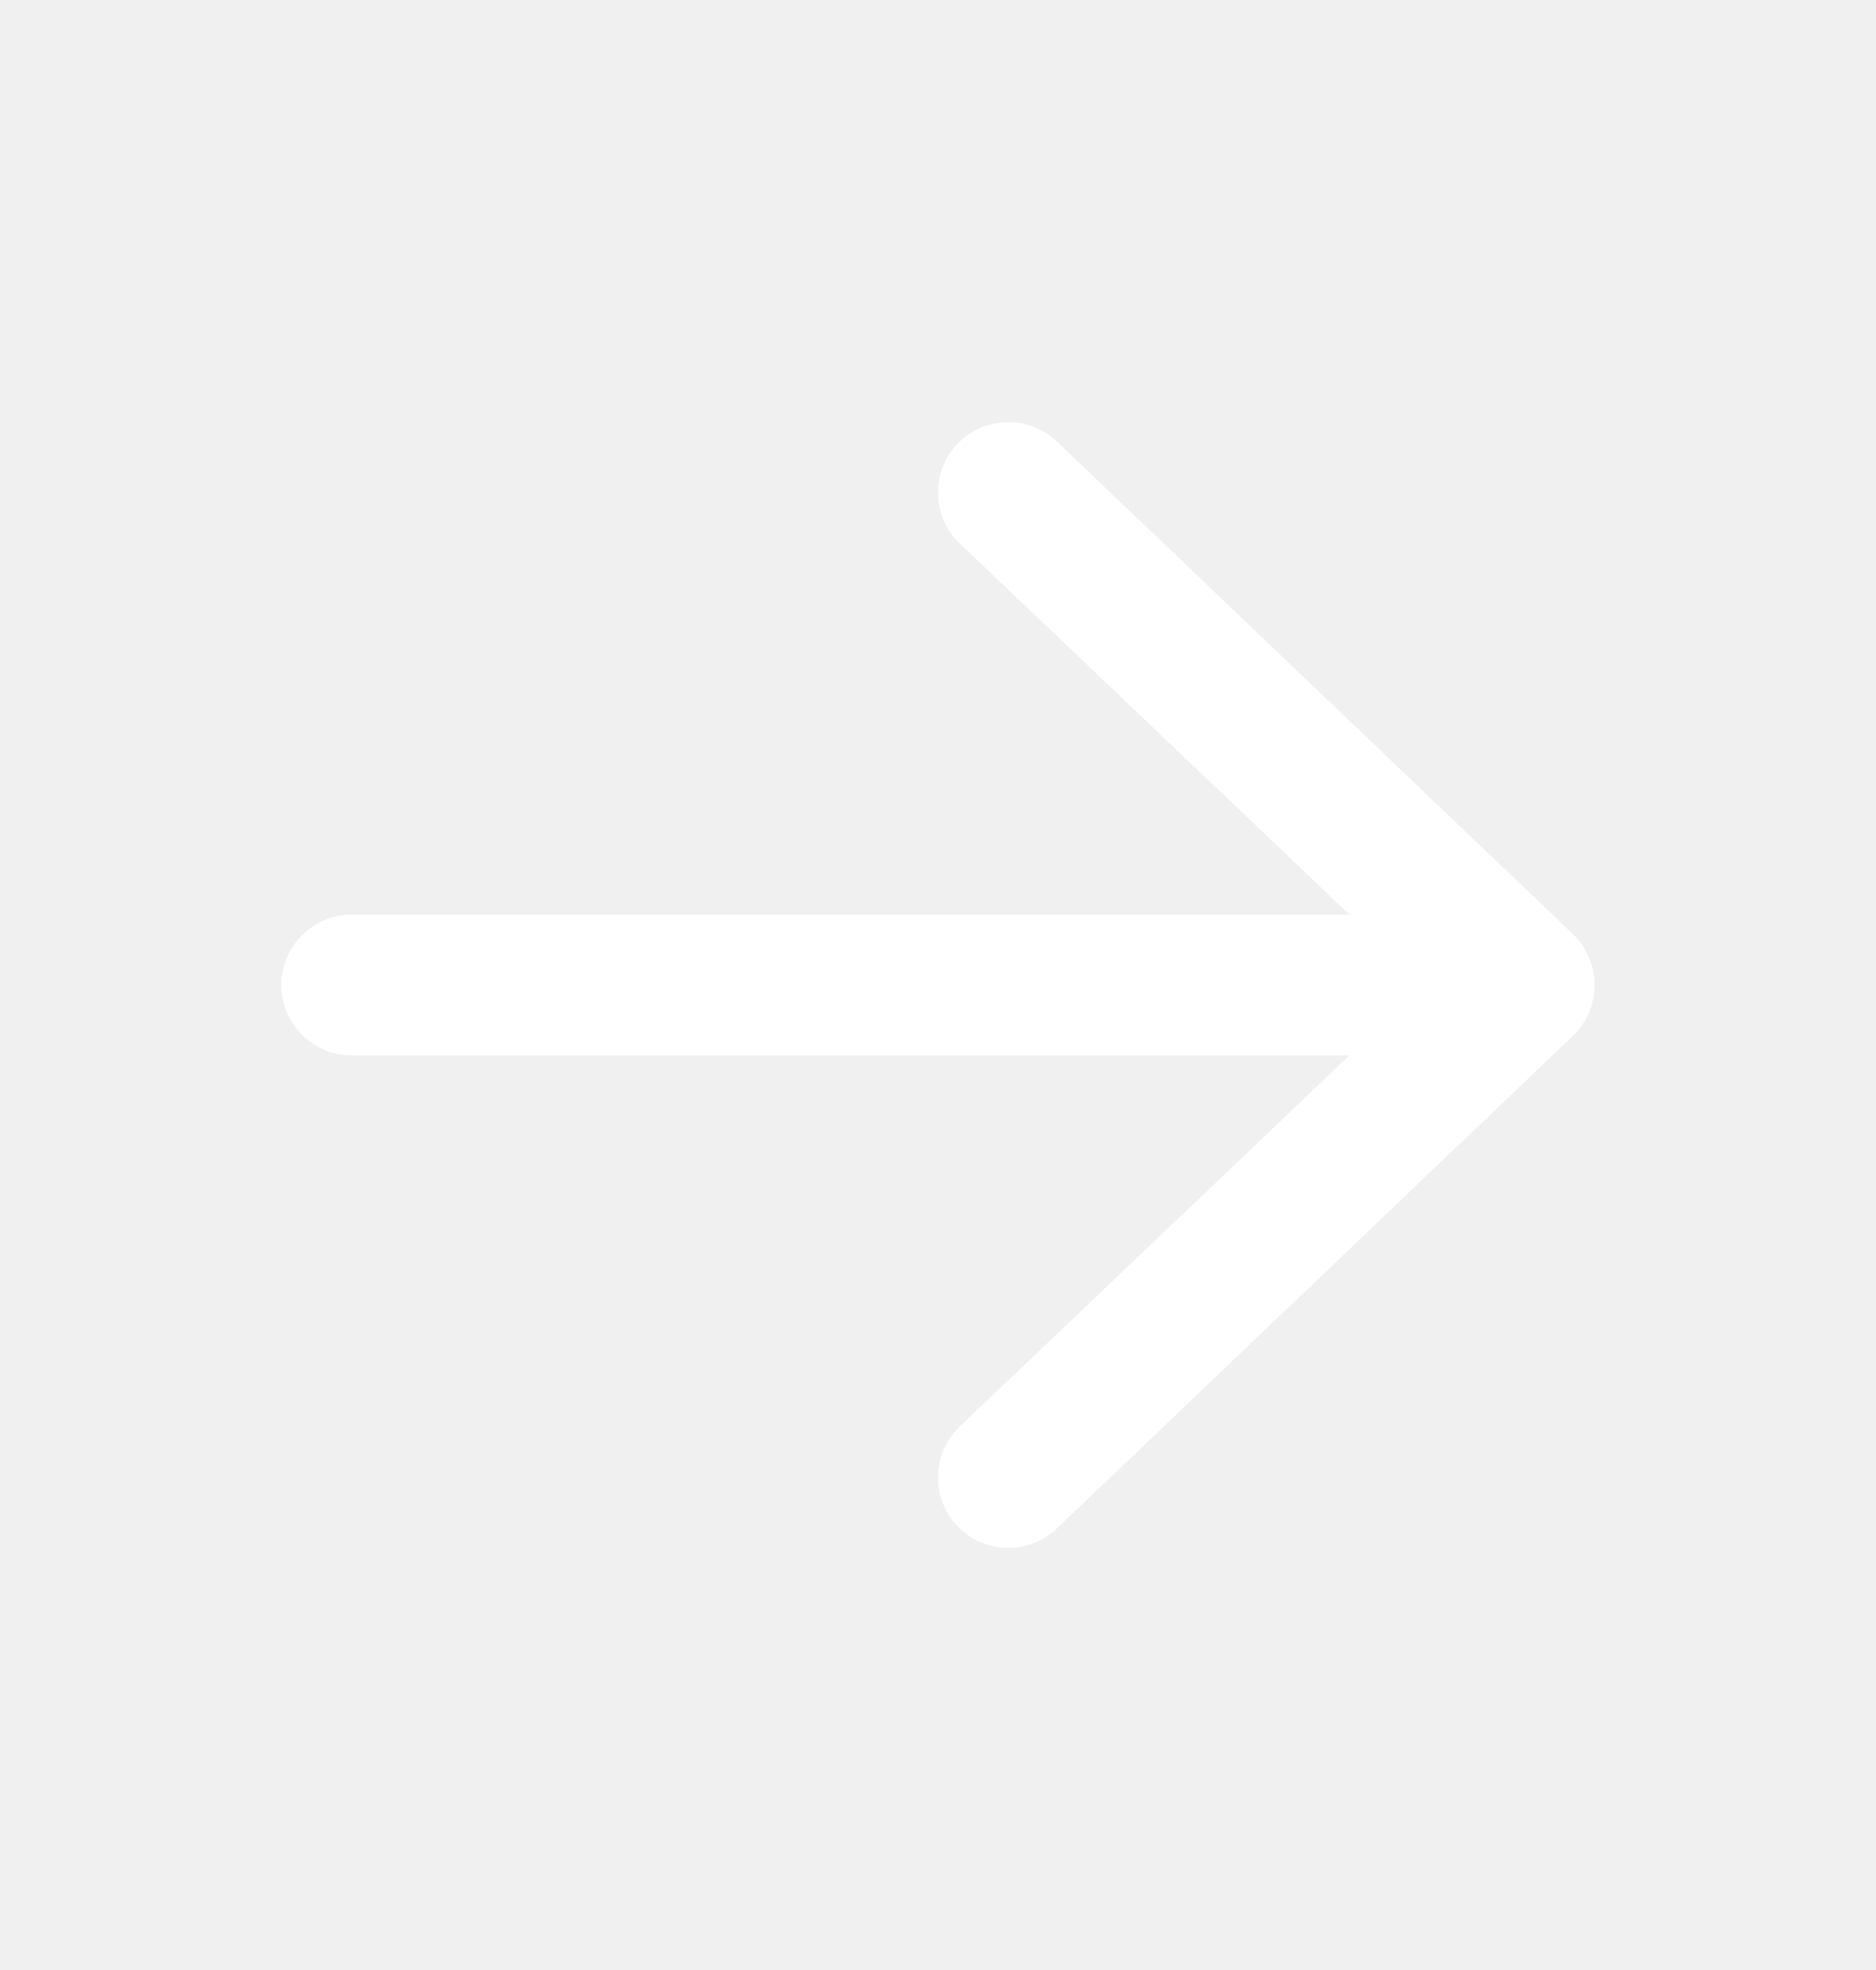
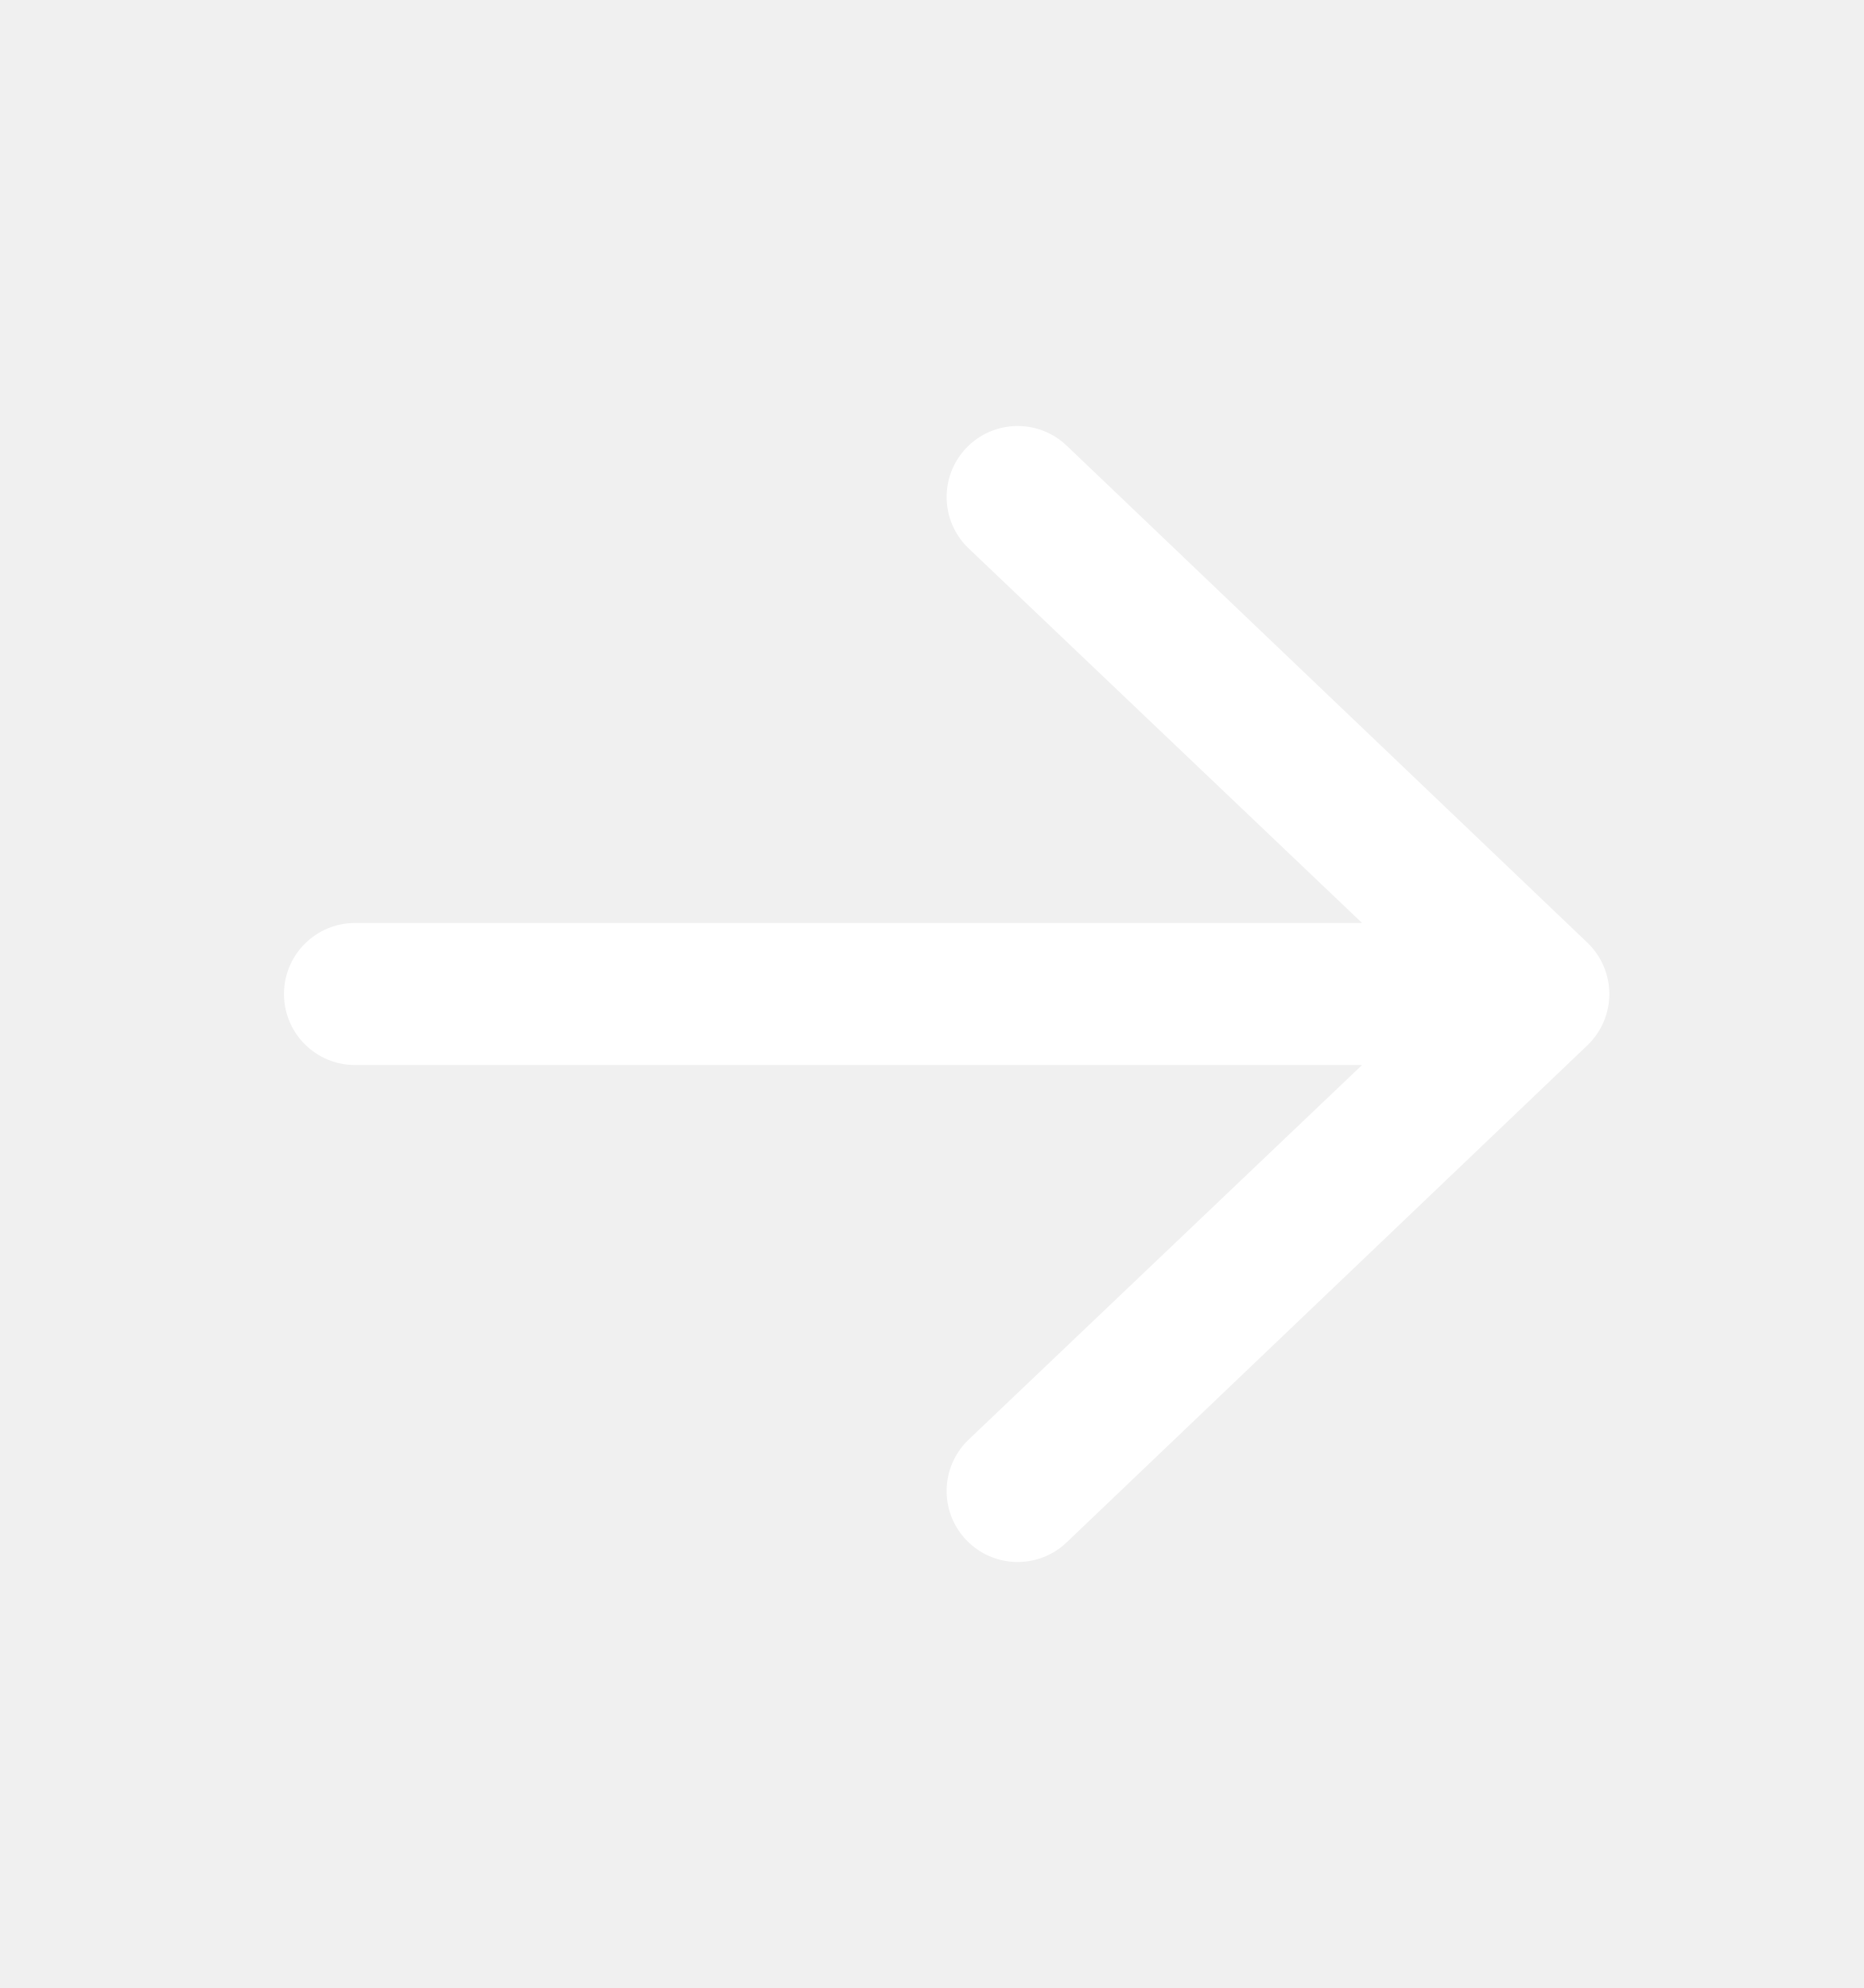
- <svg xmlns="http://www.w3.org/2000/svg" width="20" height="21" viewBox="0 0 20 21" fill="none">
-   <g id="Icon">
-     <path id="Vector (Stroke)" fill-rule="evenodd" clip-rule="evenodd" d="M3 10.5C3 10.086 3.336 9.75 3.75 9.75L14.388 9.75L10.23 5.791C9.932 5.504 9.922 5.029 10.209 4.73C10.496 4.432 10.971 4.422 11.27 4.709L16.77 9.959C16.917 10.101 17 10.296 17 10.5C17 10.704 16.917 10.899 16.77 11.041L11.27 16.291C10.971 16.578 10.496 16.568 10.209 16.27C9.922 15.971 9.932 15.496 10.23 15.209L14.388 11.25L3.75 11.25C3.336 11.25 3 10.914 3 10.5Z" fill="white" />
-   </g>
+ <svg xmlns="http://www.w3.org/2000/svg" version="1.1" width="30" height="32" viewBox="0 0 30 32">
+   <path fill="#fff" d="M4.571 16c0-0.631 0.512-1.143 1.143-1.143h16.21l-6.336-6.033c-0.455-0.437-0.469-1.161-0.032-1.616s1.161-0.469 1.616-0.032l8.381 8c0.224 0.216 0.351 0.513 0.351 0.824s-0.127 0.608-0.351 0.824l-8.381 8c-0.455 0.438-1.178 0.423-1.616-0.032s-0.423-1.178 0.032-1.616l6.336-6.033h-16.21c-0.631 0-1.143-0.512-1.143-1.143z" />
</svg>
